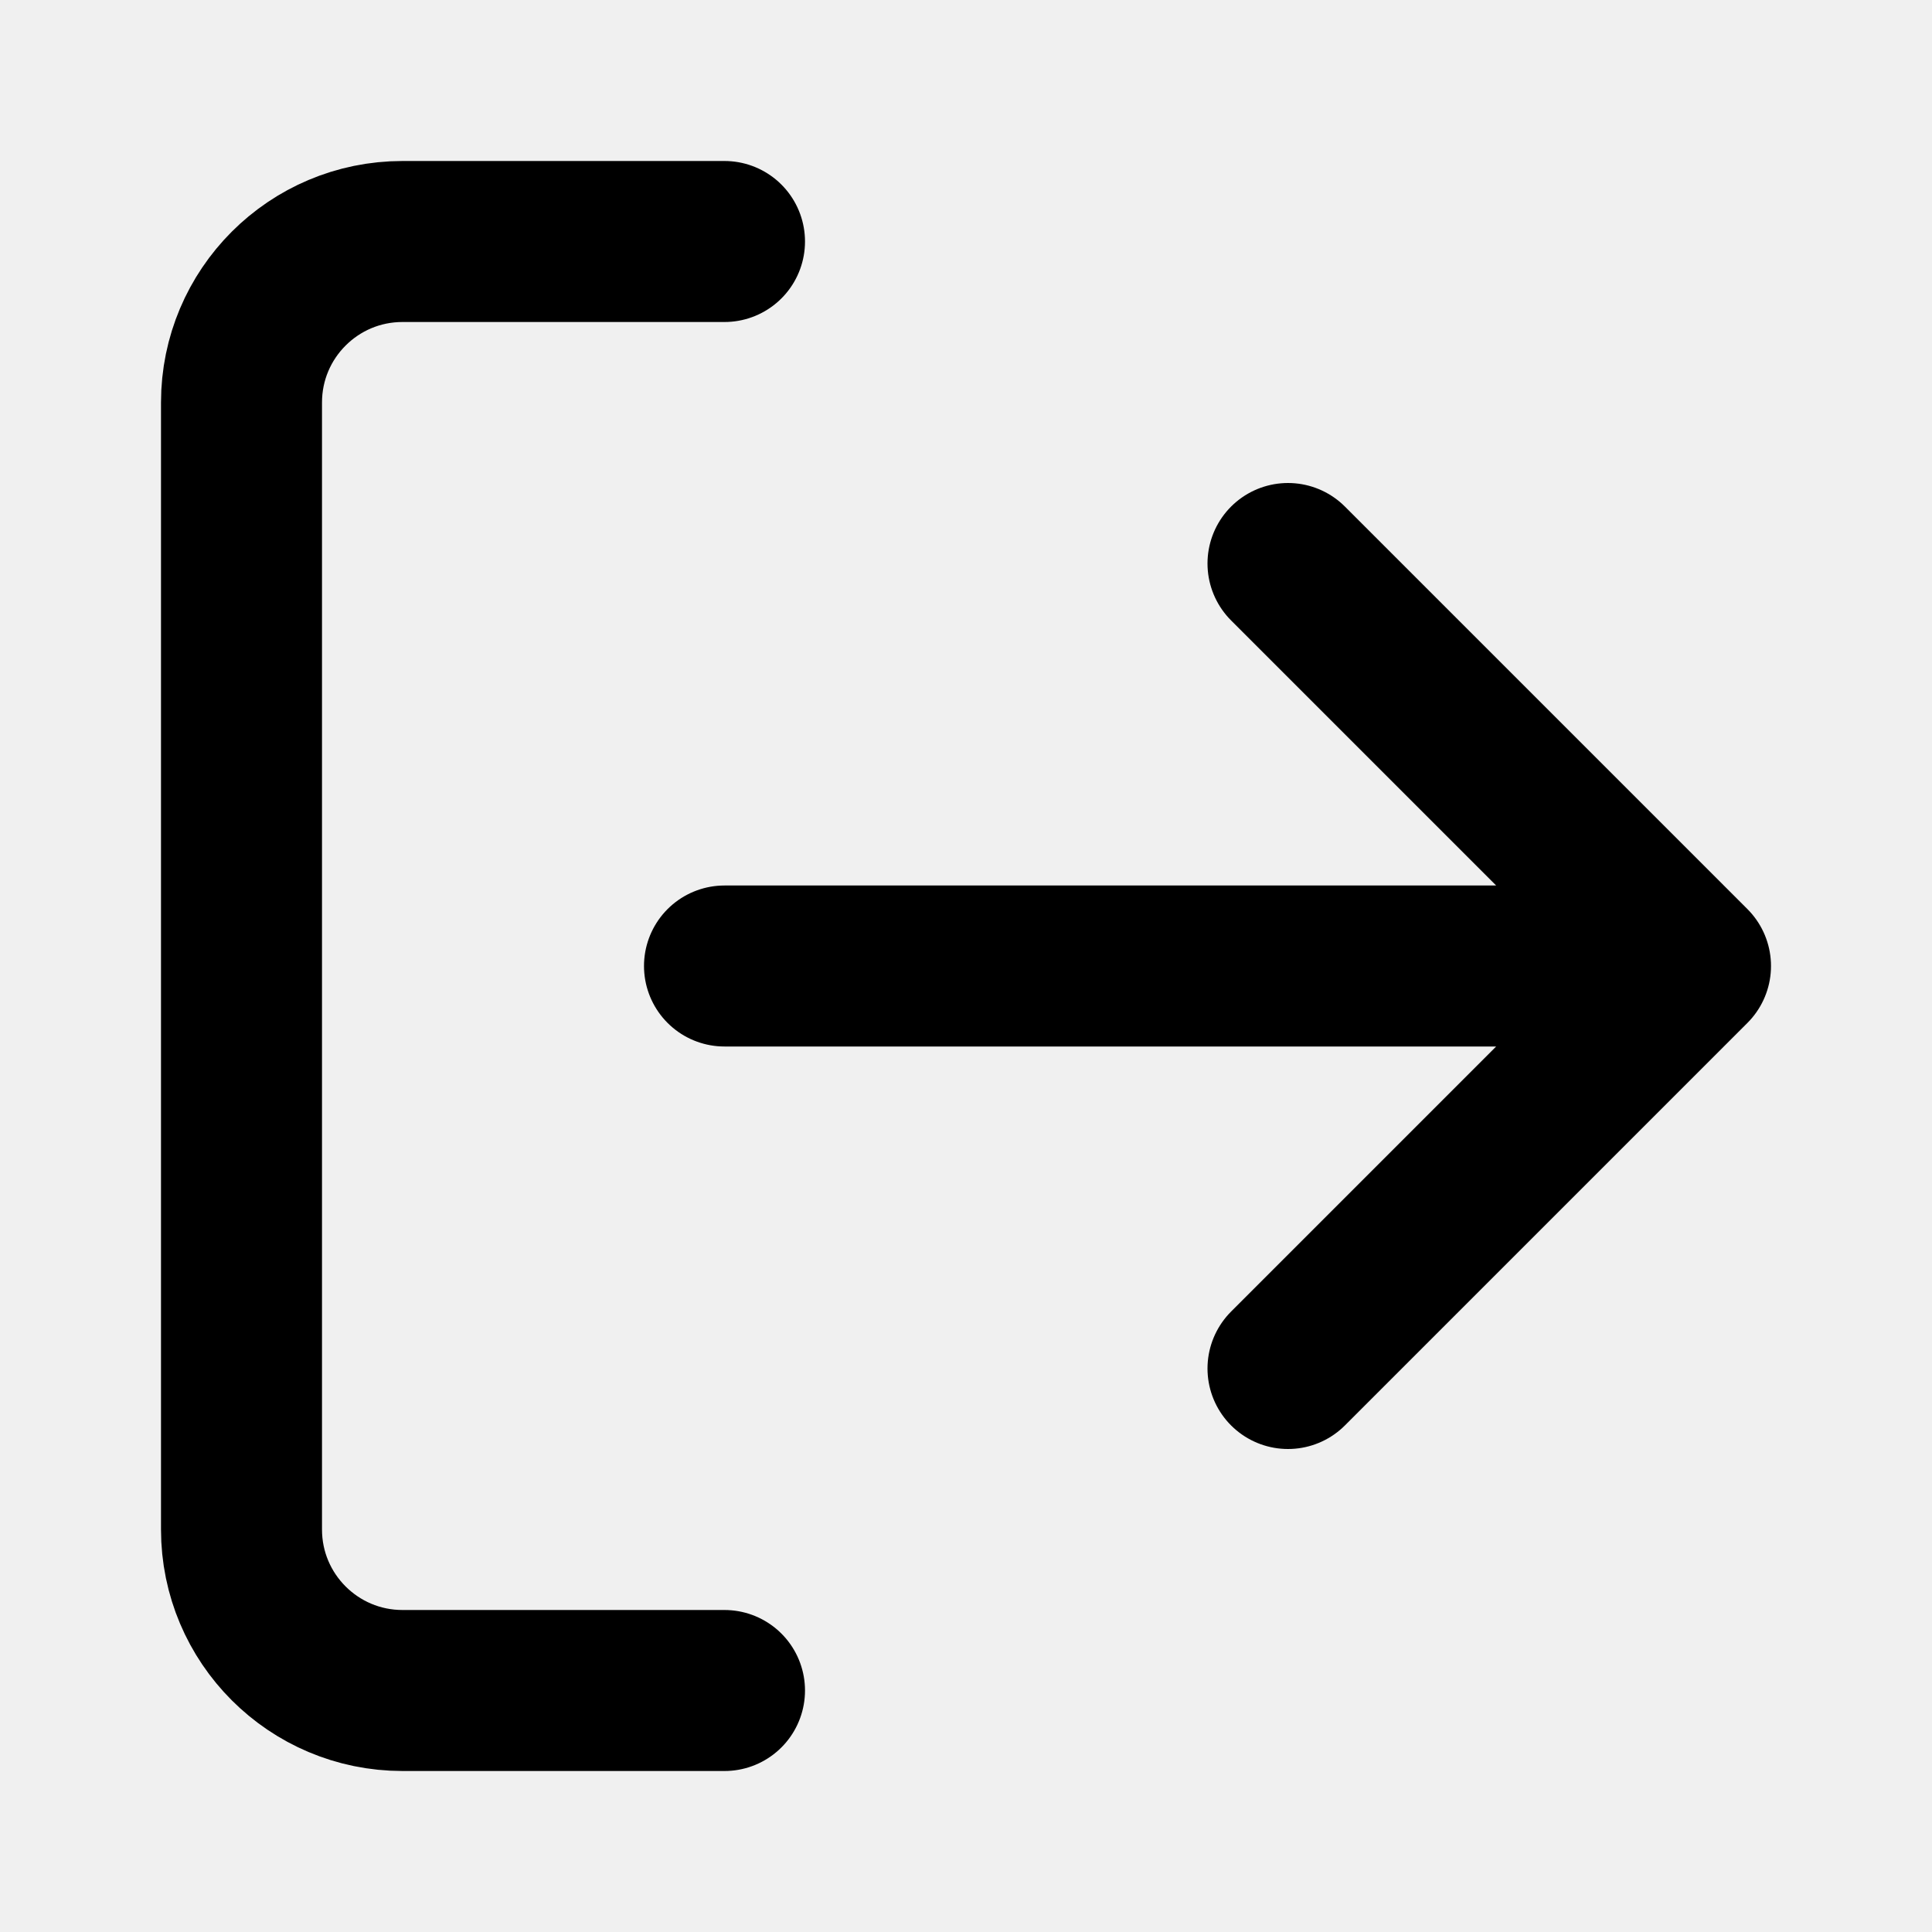
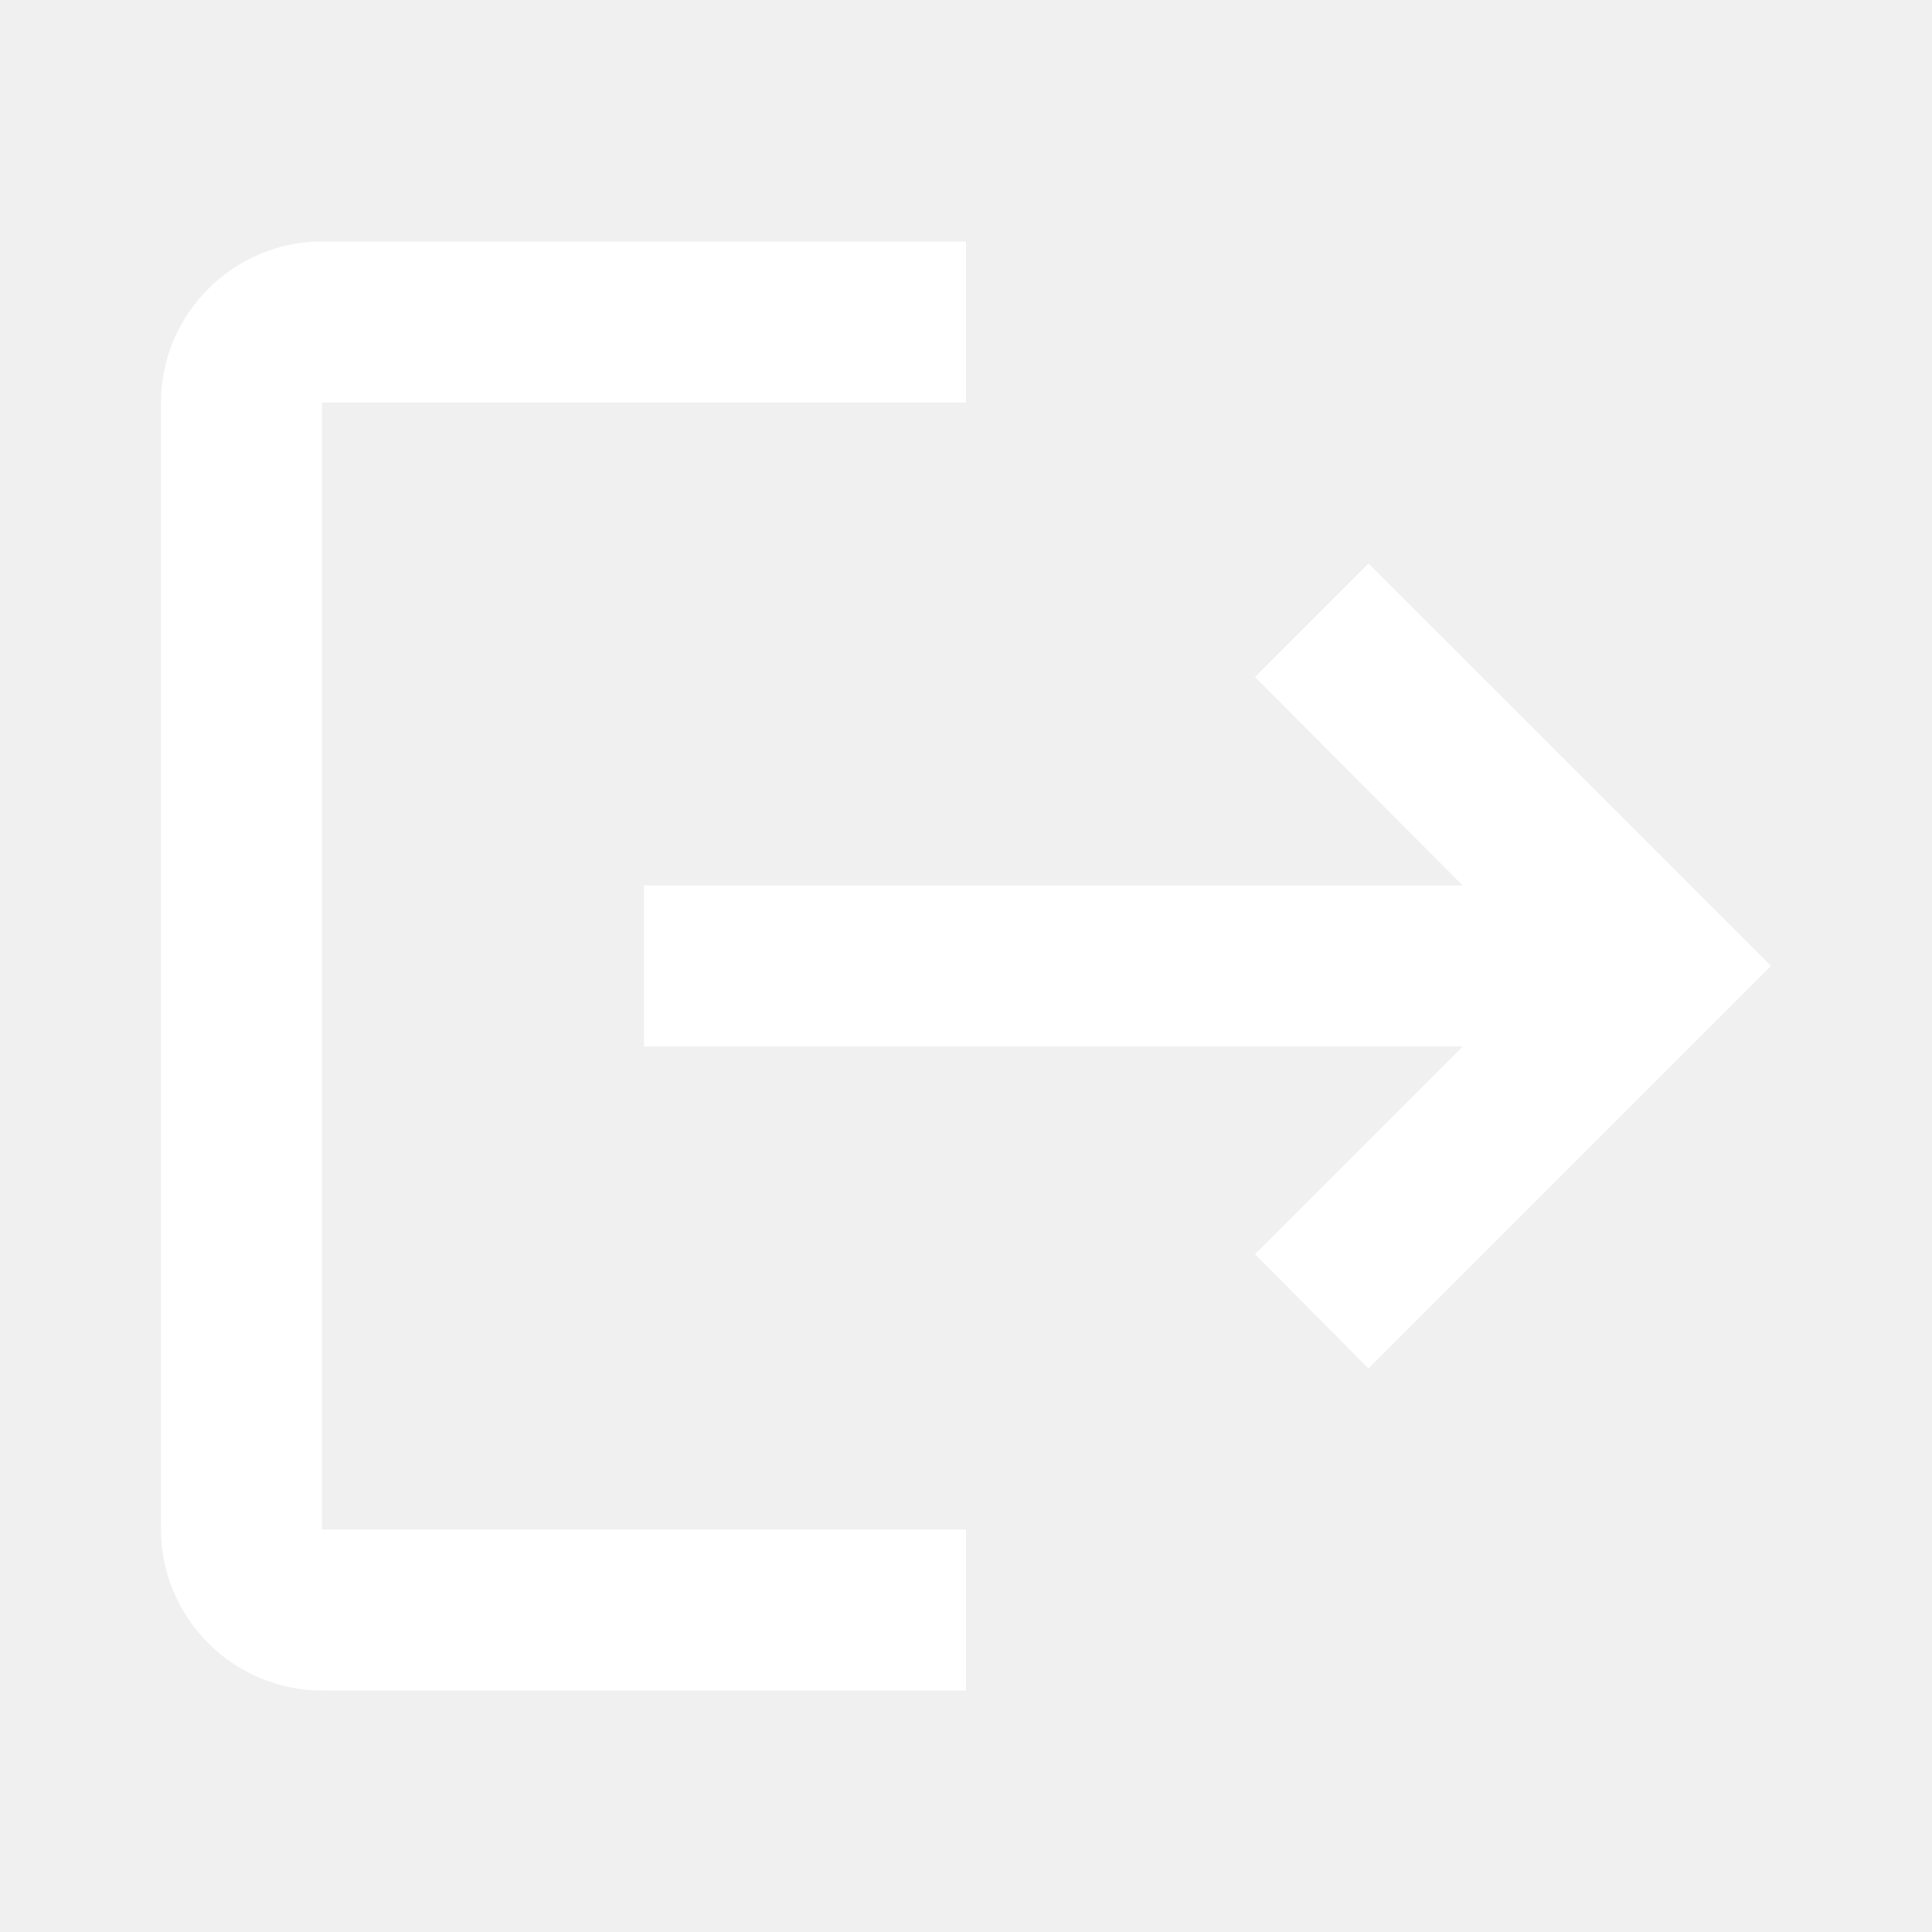
- <svg xmlns="http://www.w3.org/2000/svg" viewBox="0 0 24 24" fill="none" stroke="currentColor" stroke-width="2" stroke-linecap="round" stroke-linejoin="round">
-   <path d="M9 21H5a2 2 0 0 1-2-2V5a2 2 0 0 1 2-2h4M16 17l5-5-5-5M21 12H9" />
+ <svg xmlns="http://www.w3.org/2000/svg" viewBox="0 0 24 24" fill="#ffffff">
+   <path d="M17 7l-1.41 1.41L18.17 11H8v2h10.17l-2.58 2.58L17 17l5-5zM4 5h8V3H4c-1.1 0-2 .9-2 2v14c0 1.1.9 2 2 2h8v-2H4V5z" />
</svg>
